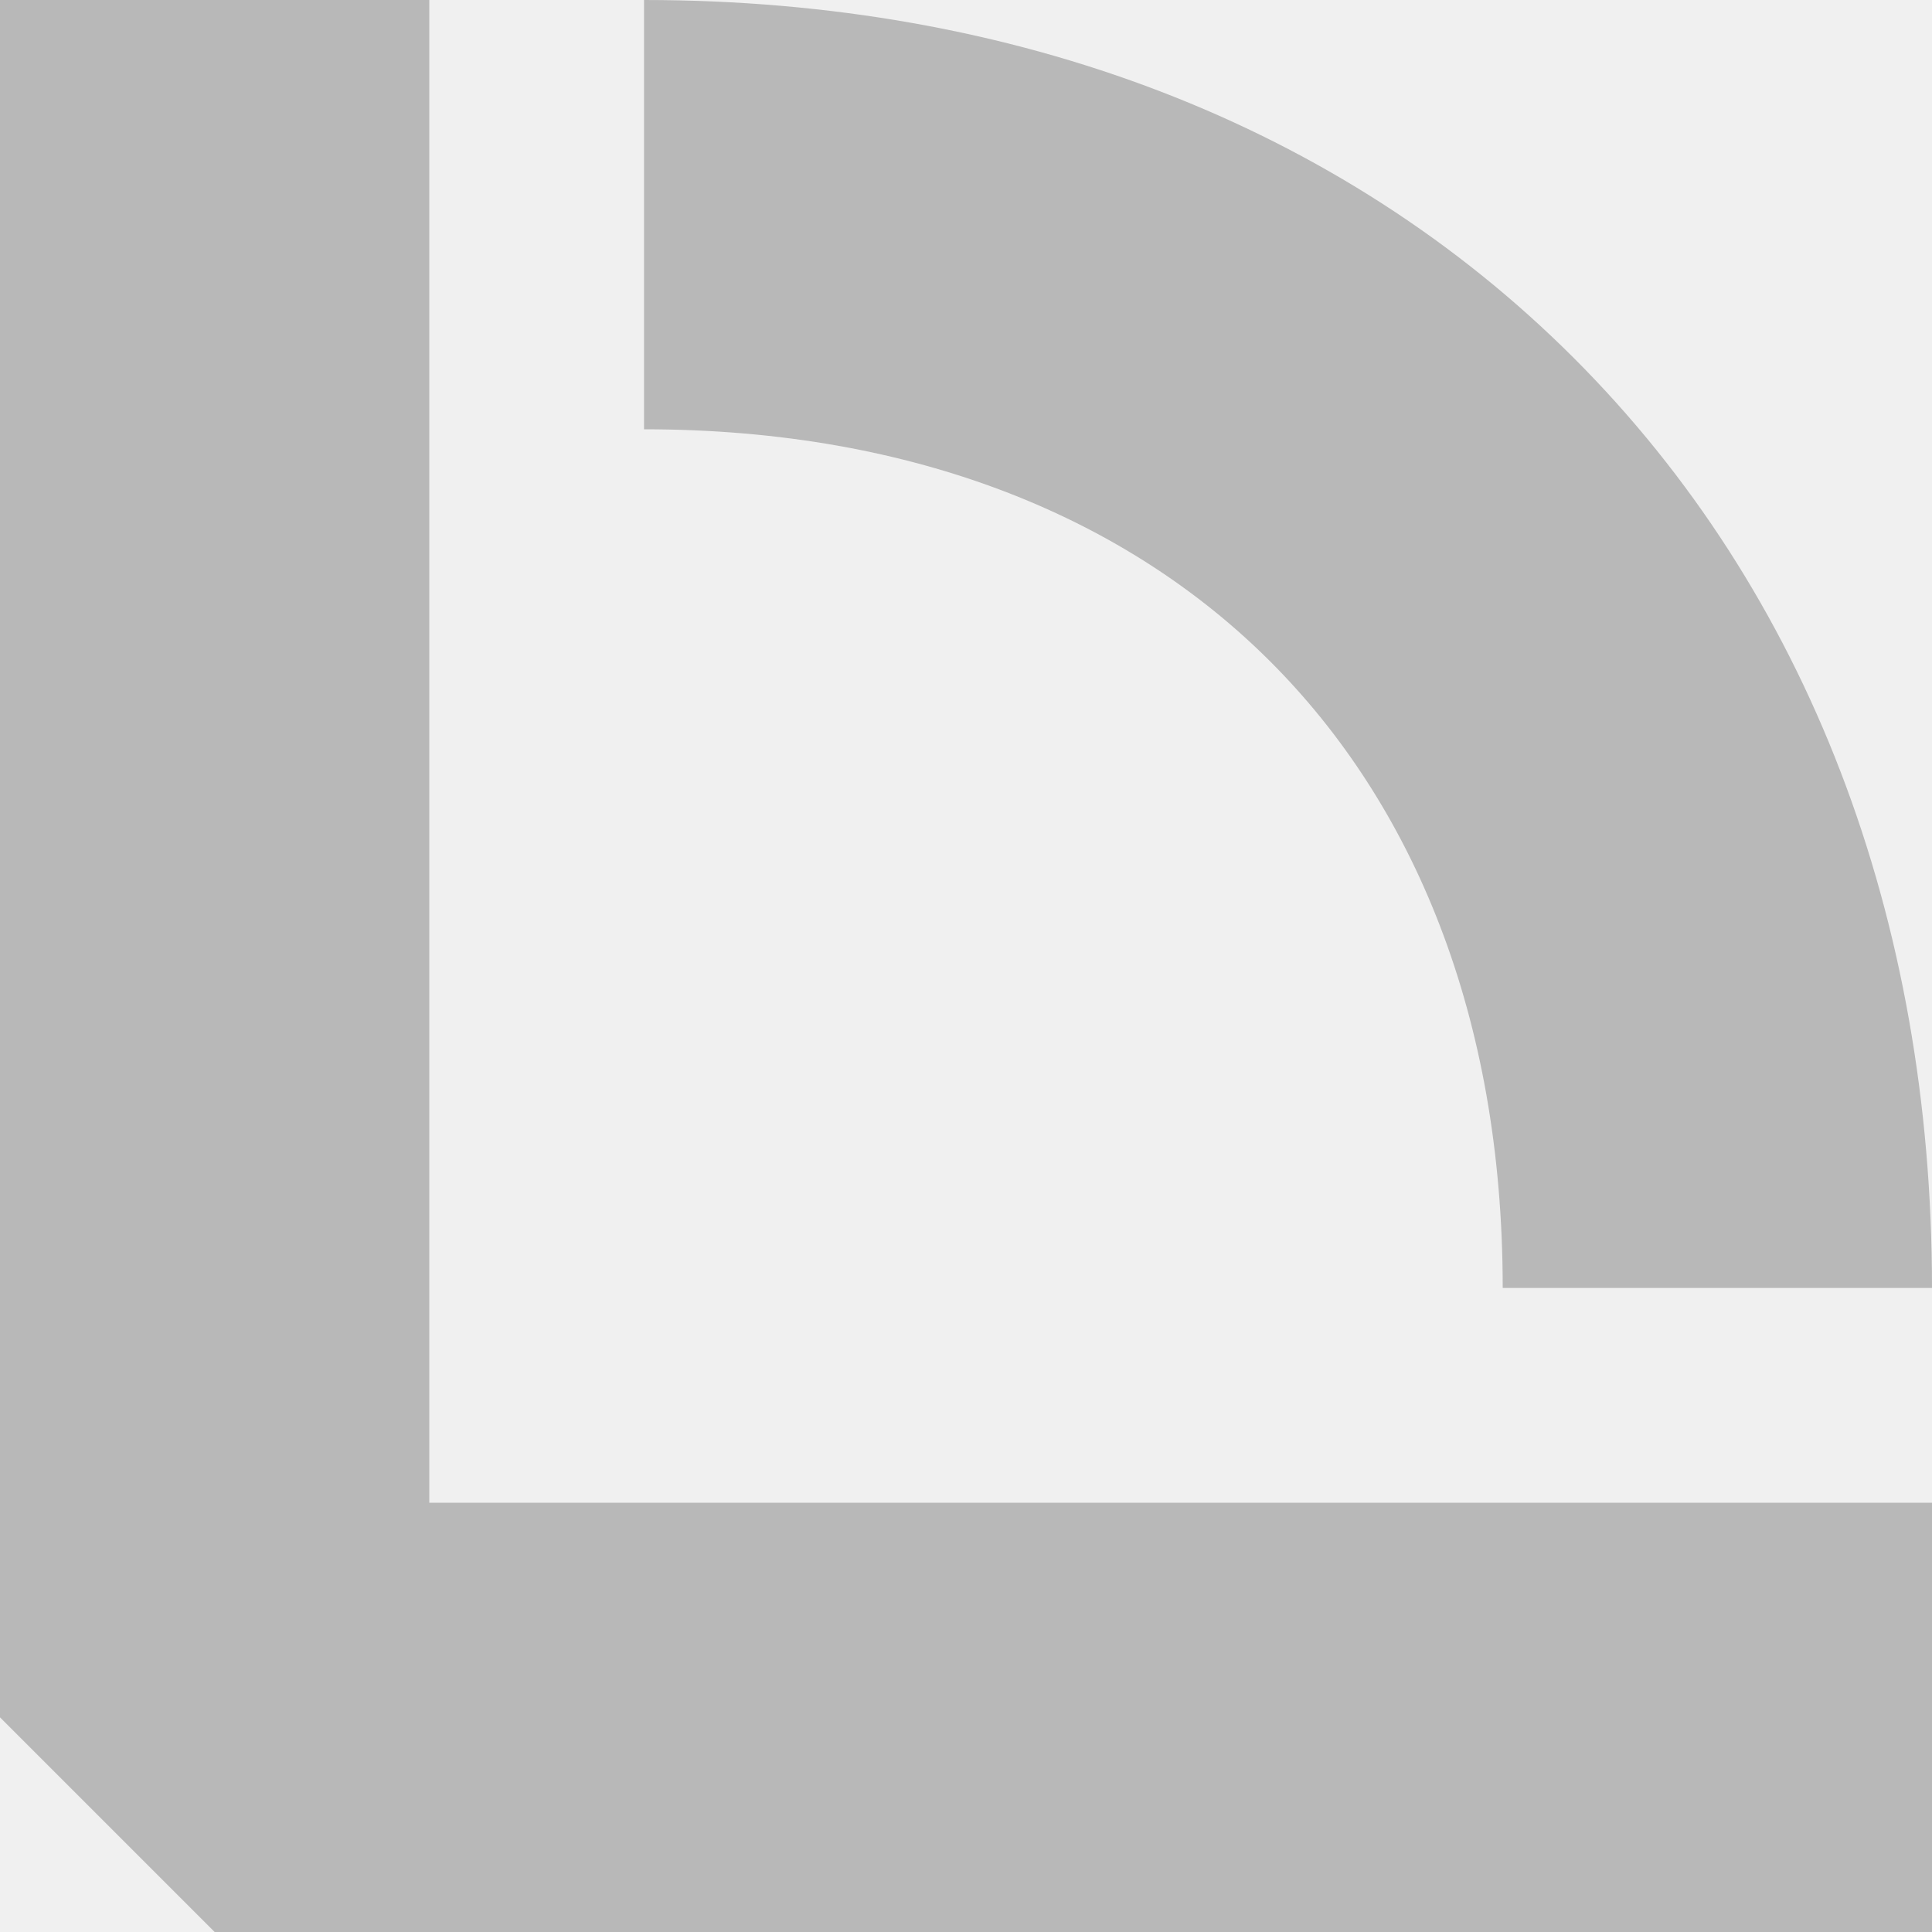
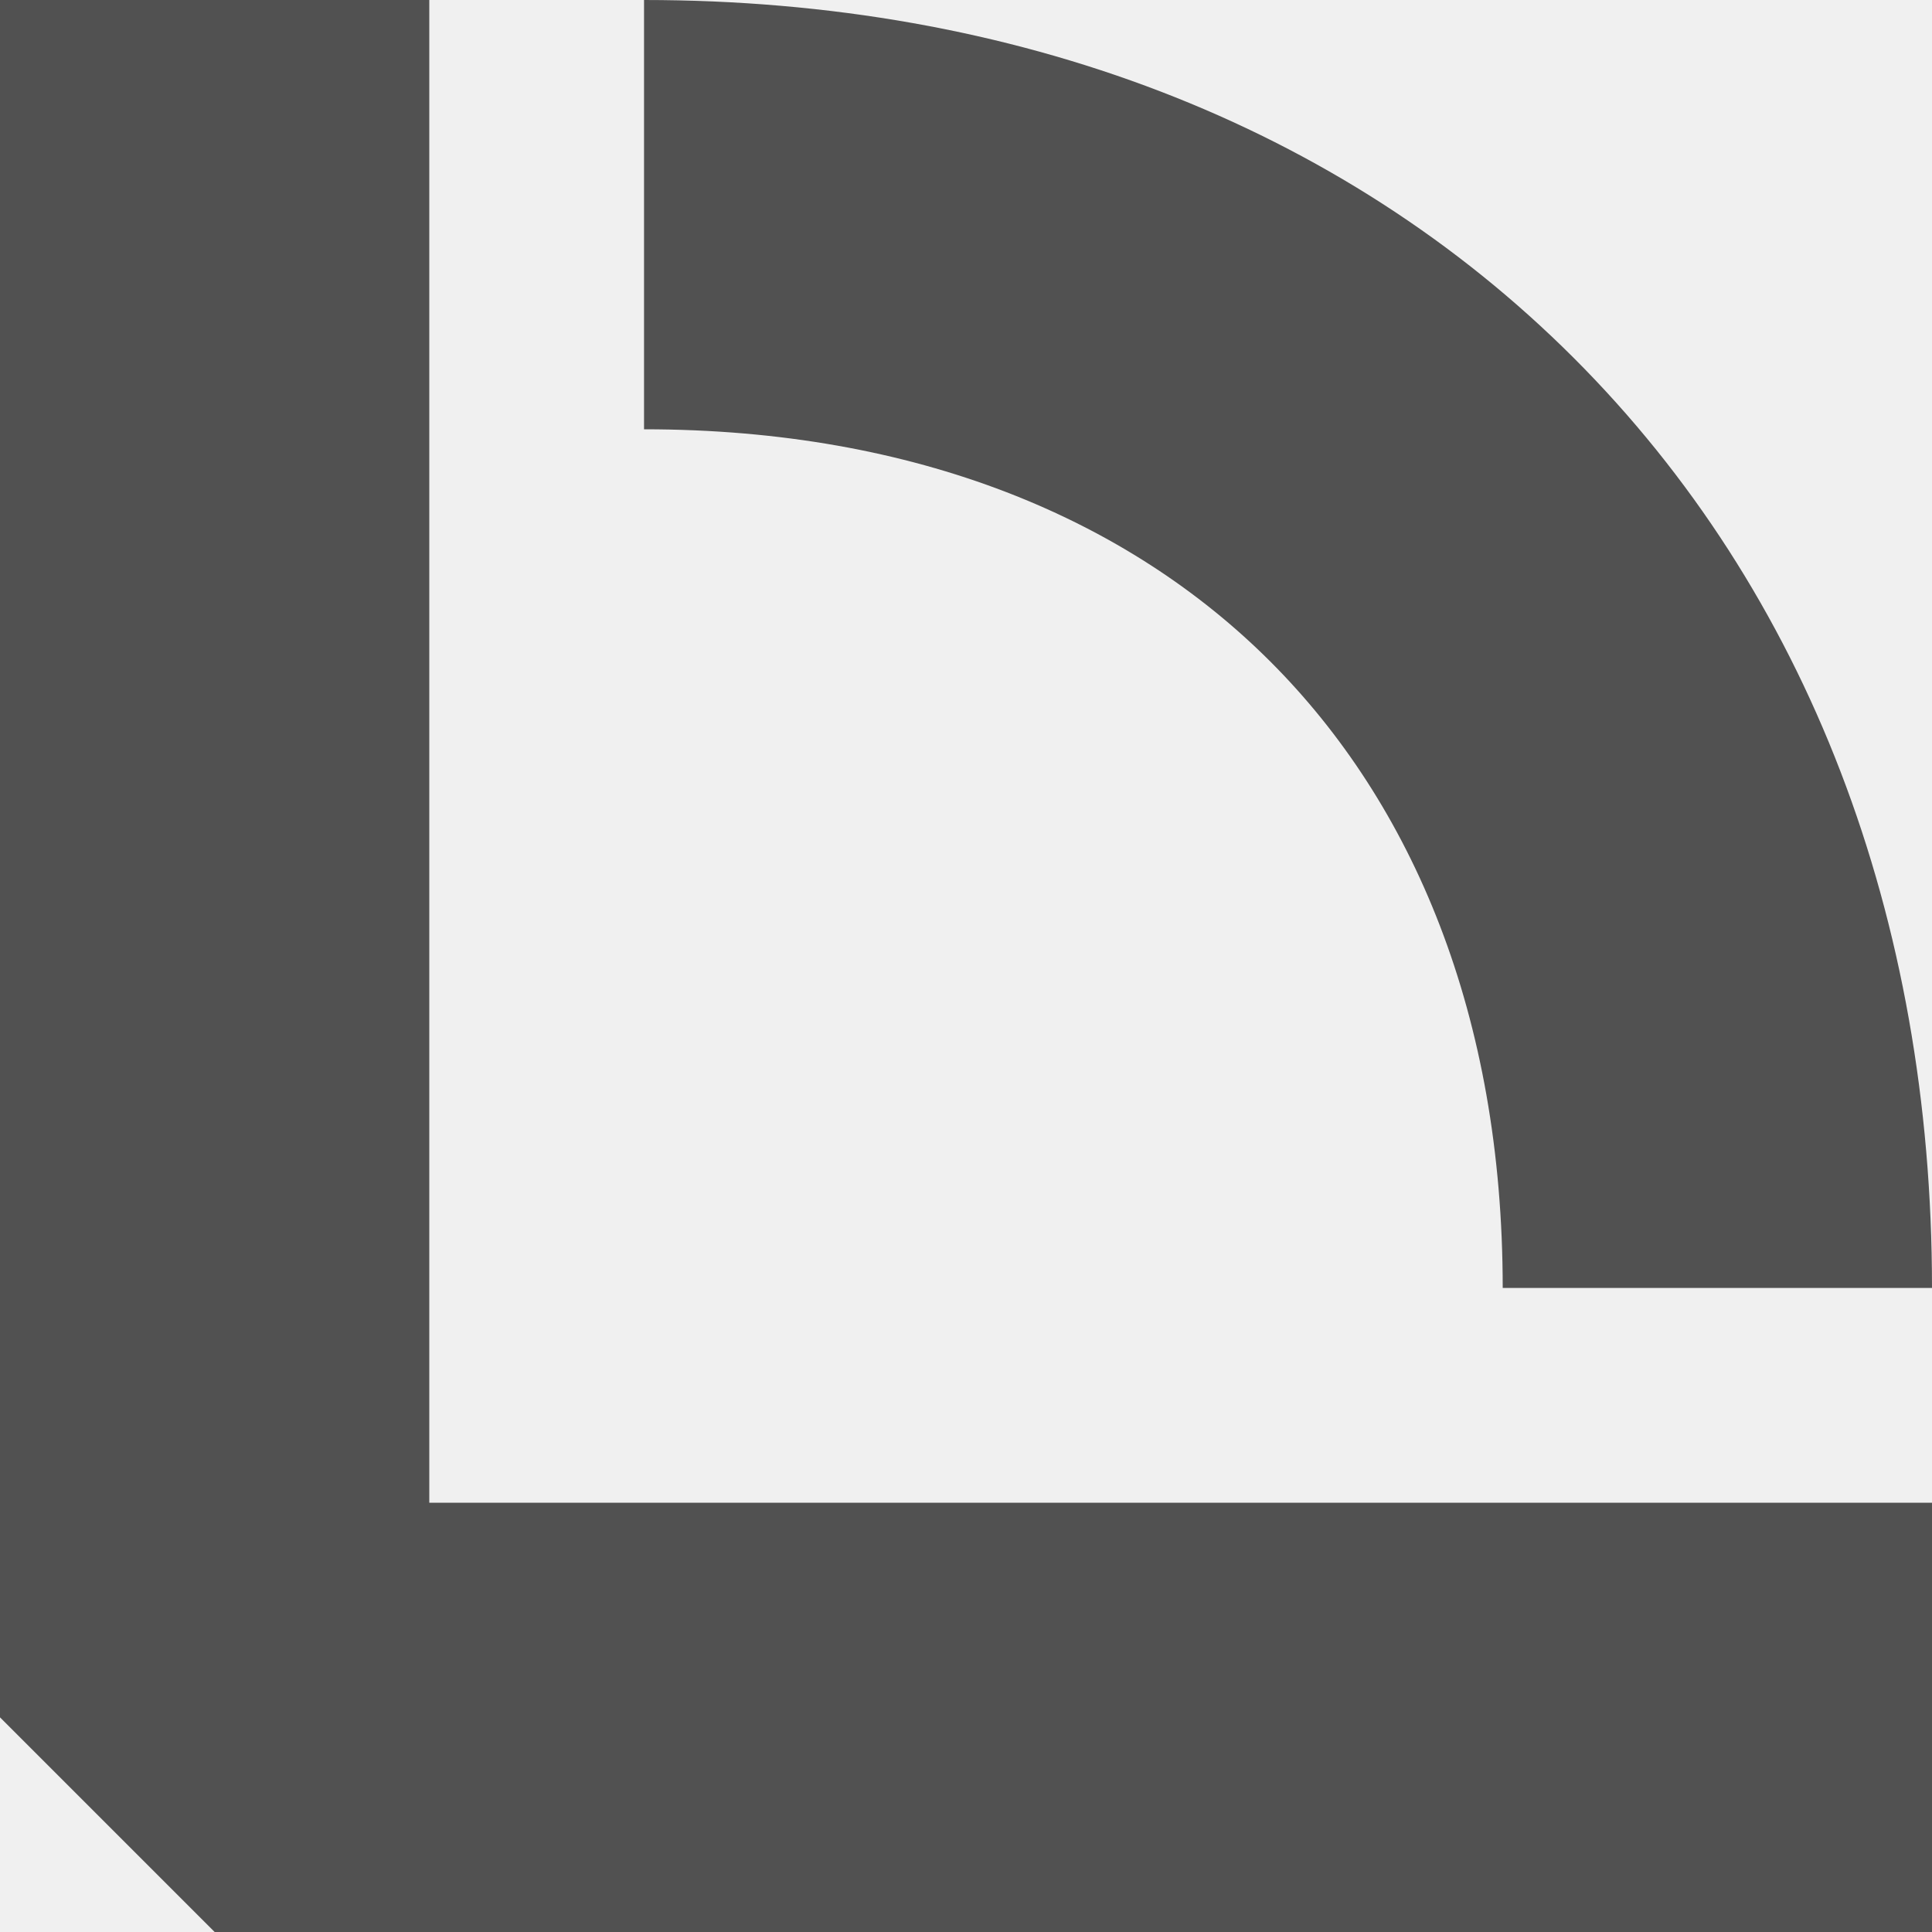
<svg xmlns="http://www.w3.org/2000/svg" width="20" height="20" viewBox="0 0 20 20" fill="none">
  <g clip-path="url(#clip0_4218_11349)">
-     <path d="M4.444 15.556H20V20H2.222L0 17.778V0H4.444V15.556Z" fill="#B8B8B8" />
-     <path d="M6.667 0C10.505 0 13.876 1.289 16.293 3.707C18.71 6.124 20 9.495 20 13.333H15.556C15.556 10.505 14.623 8.321 13.151 6.849C11.679 5.377 9.495 4.444 6.667 4.444V0Z" fill="#B8B8B8" />
+     <path d="M4.444 15.556H20V20H2.222L0 17.778V0H4.444V15.556Z" fill="#515151" />
+     <path d="M6.667 0C10.505 0 13.876 1.289 16.293 3.707C18.71 6.124 20 9.495 20 13.333H15.556C15.556 10.505 14.623 8.321 13.151 6.849C11.679 5.377 9.495 4.444 6.667 4.444V0Z" fill="#515151" />
  </g>
  <defs>
    <clipPath id="clip0_4218_11349">
      <rect width="20" height="20" fill="white" />
    </clipPath>
  </defs>
</svg>
